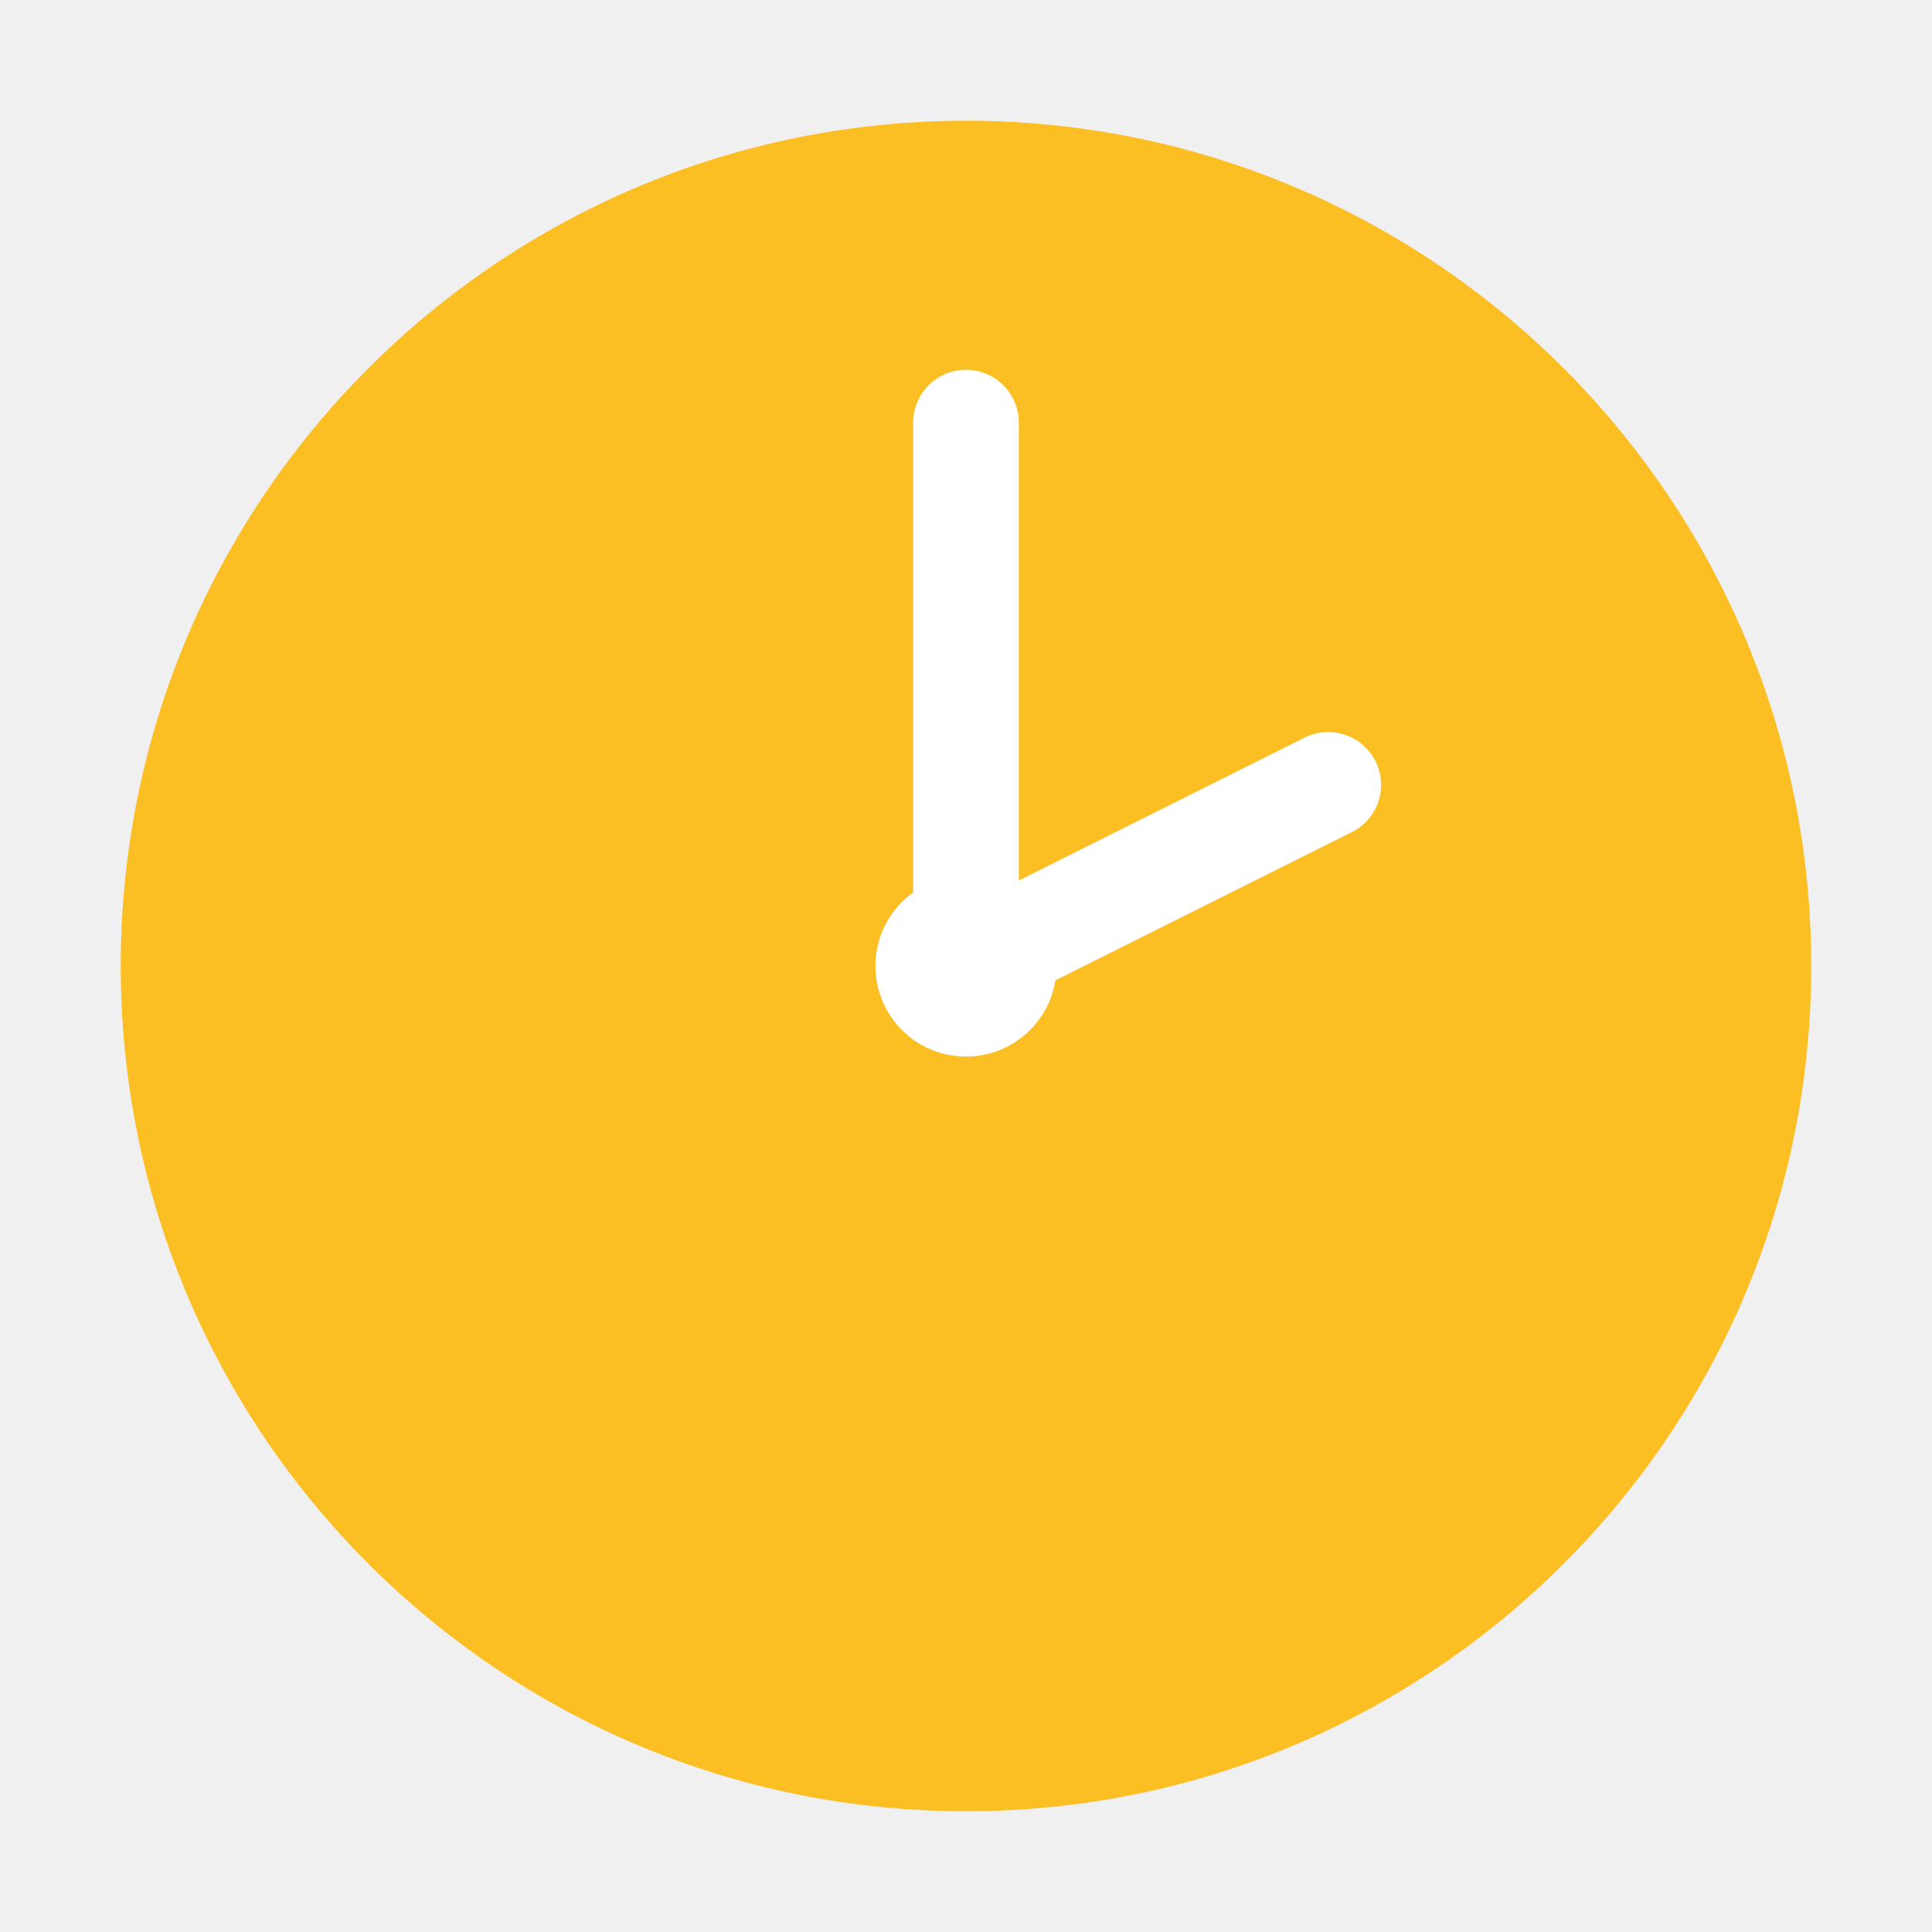
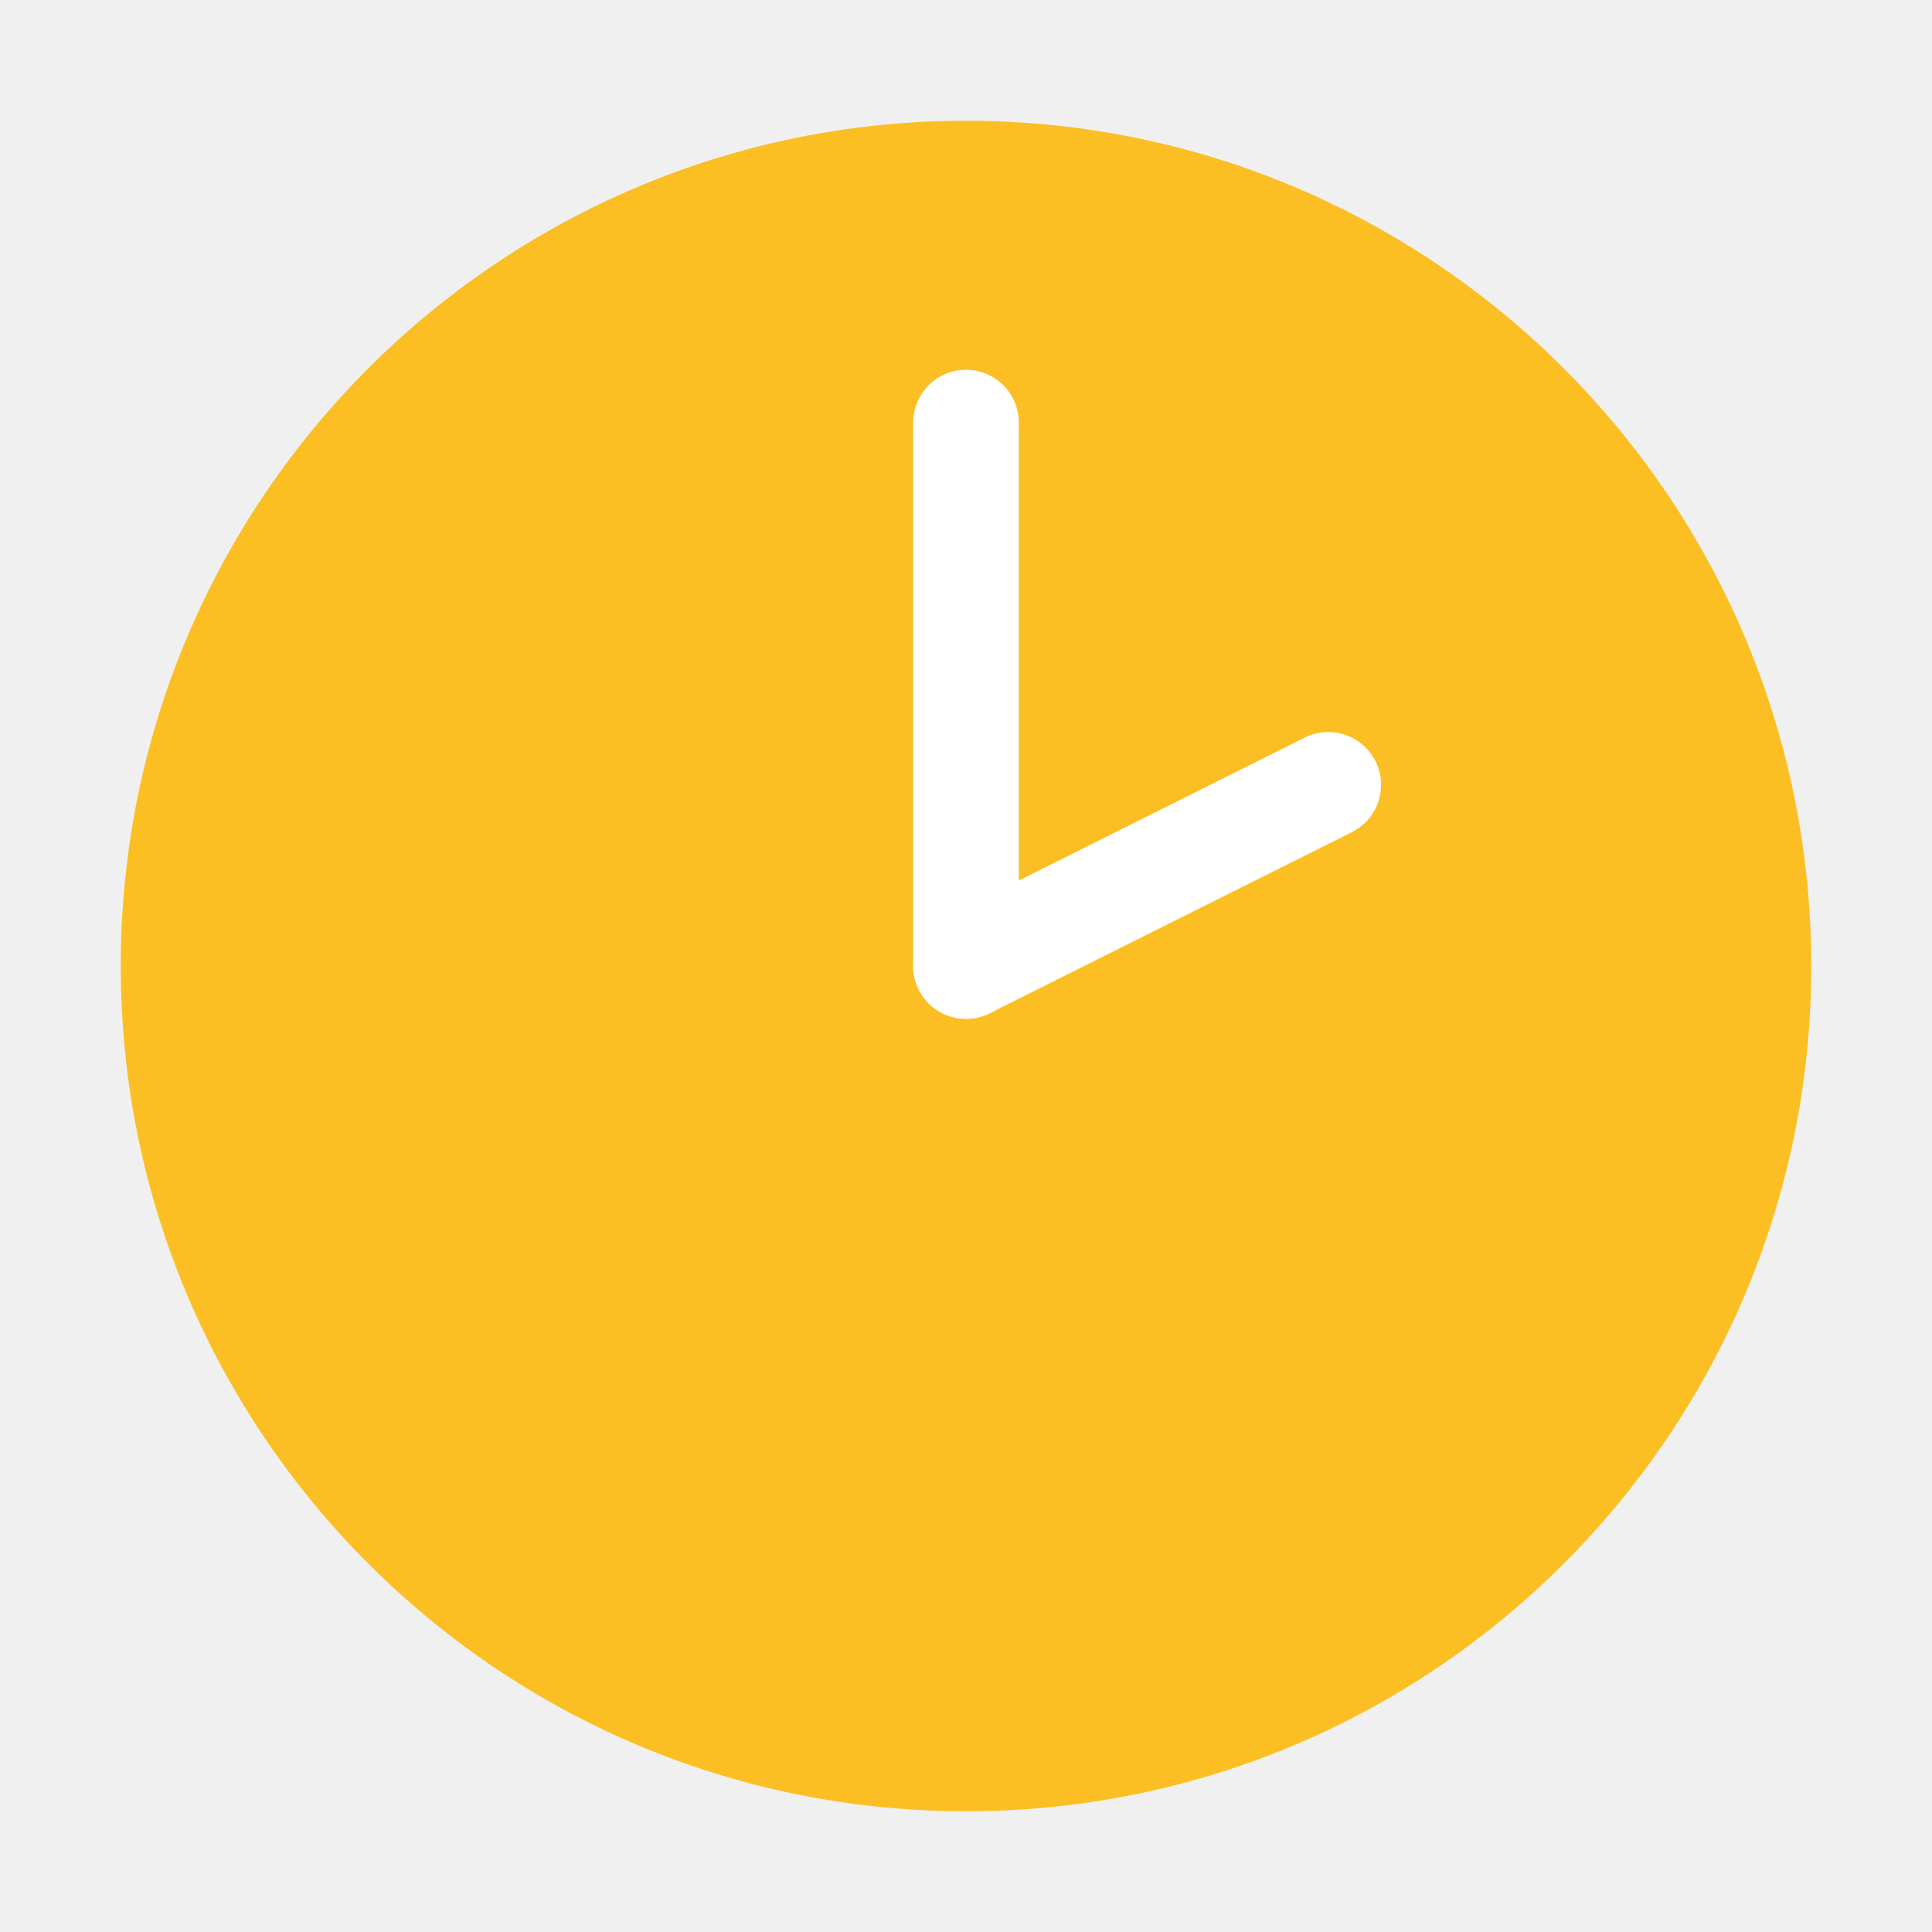
<svg xmlns="http://www.w3.org/2000/svg" viewBox="0 0 64 64">
  <circle cx="32" cy="32" r="28" fill="#fbbf24" />
  <line x1="32" y1="32" x2="32" y2="14" stroke="white" stroke-width="3.5" stroke-linecap="round" />
  <line x1="32" y1="32" x2="44" y2="26" stroke="white" stroke-width="3.5" stroke-linecap="round" />
-   <circle cx="32" cy="32" r="3" fill="white" />
</svg>
